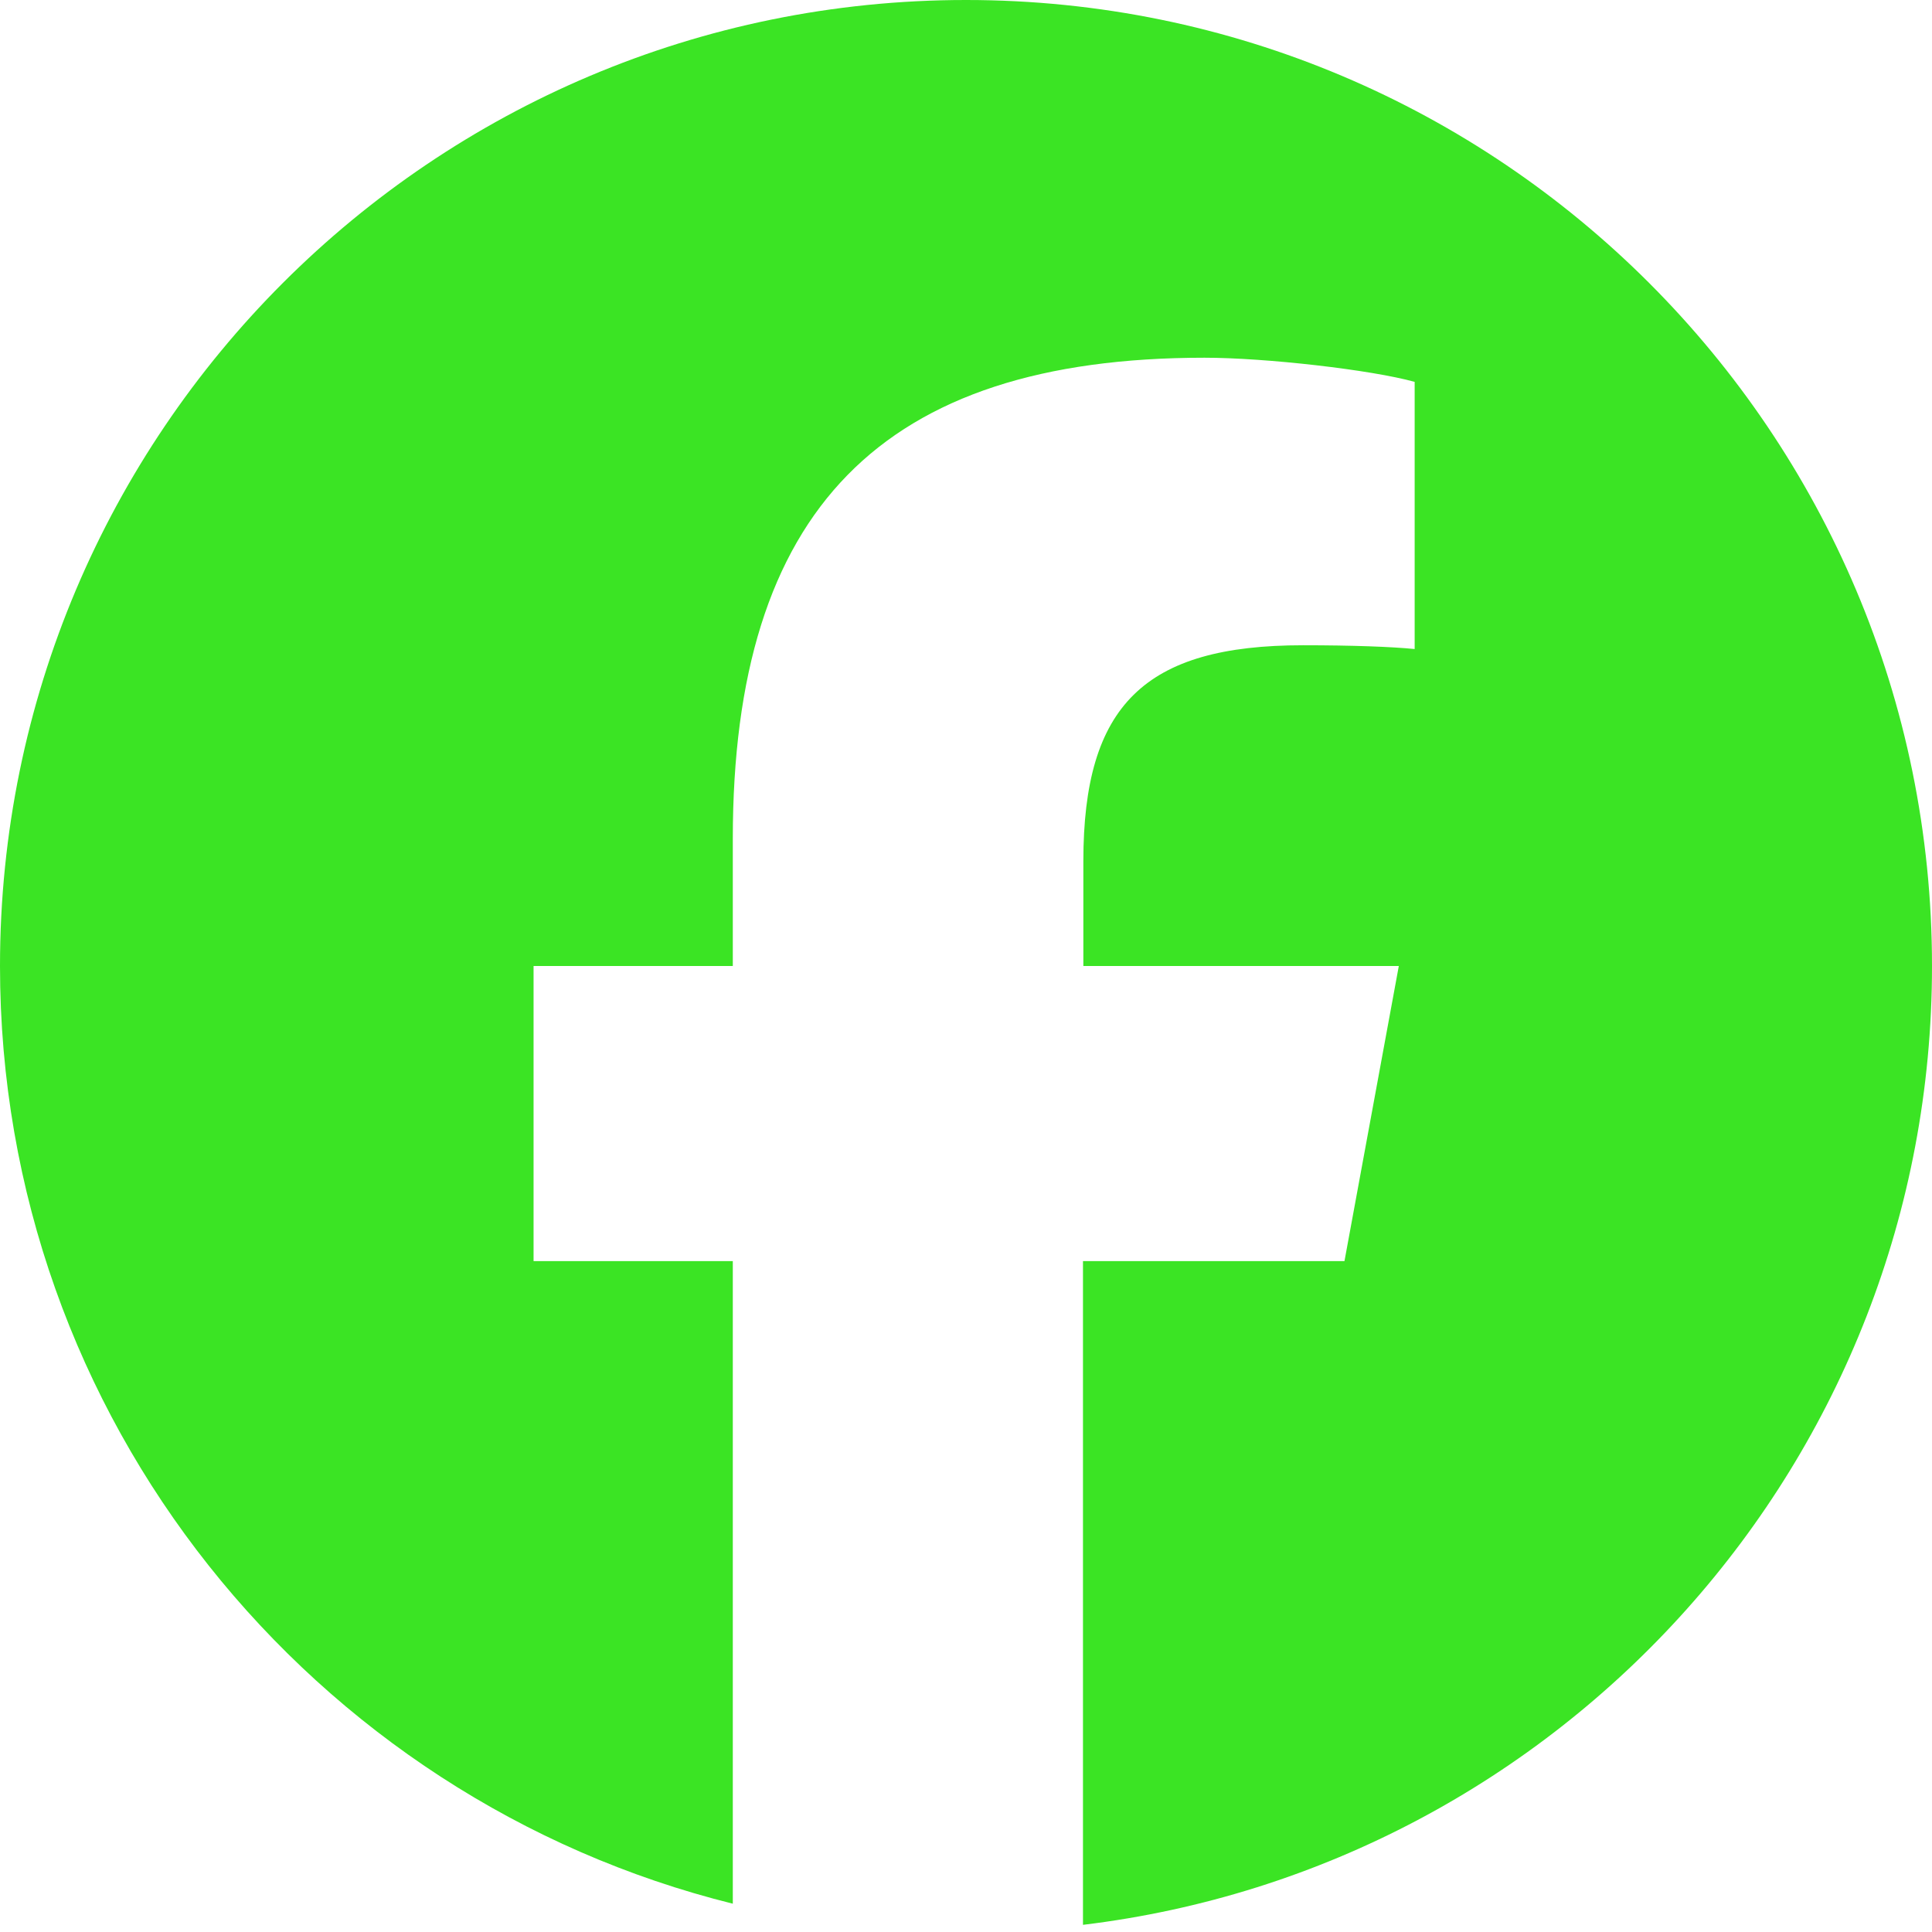
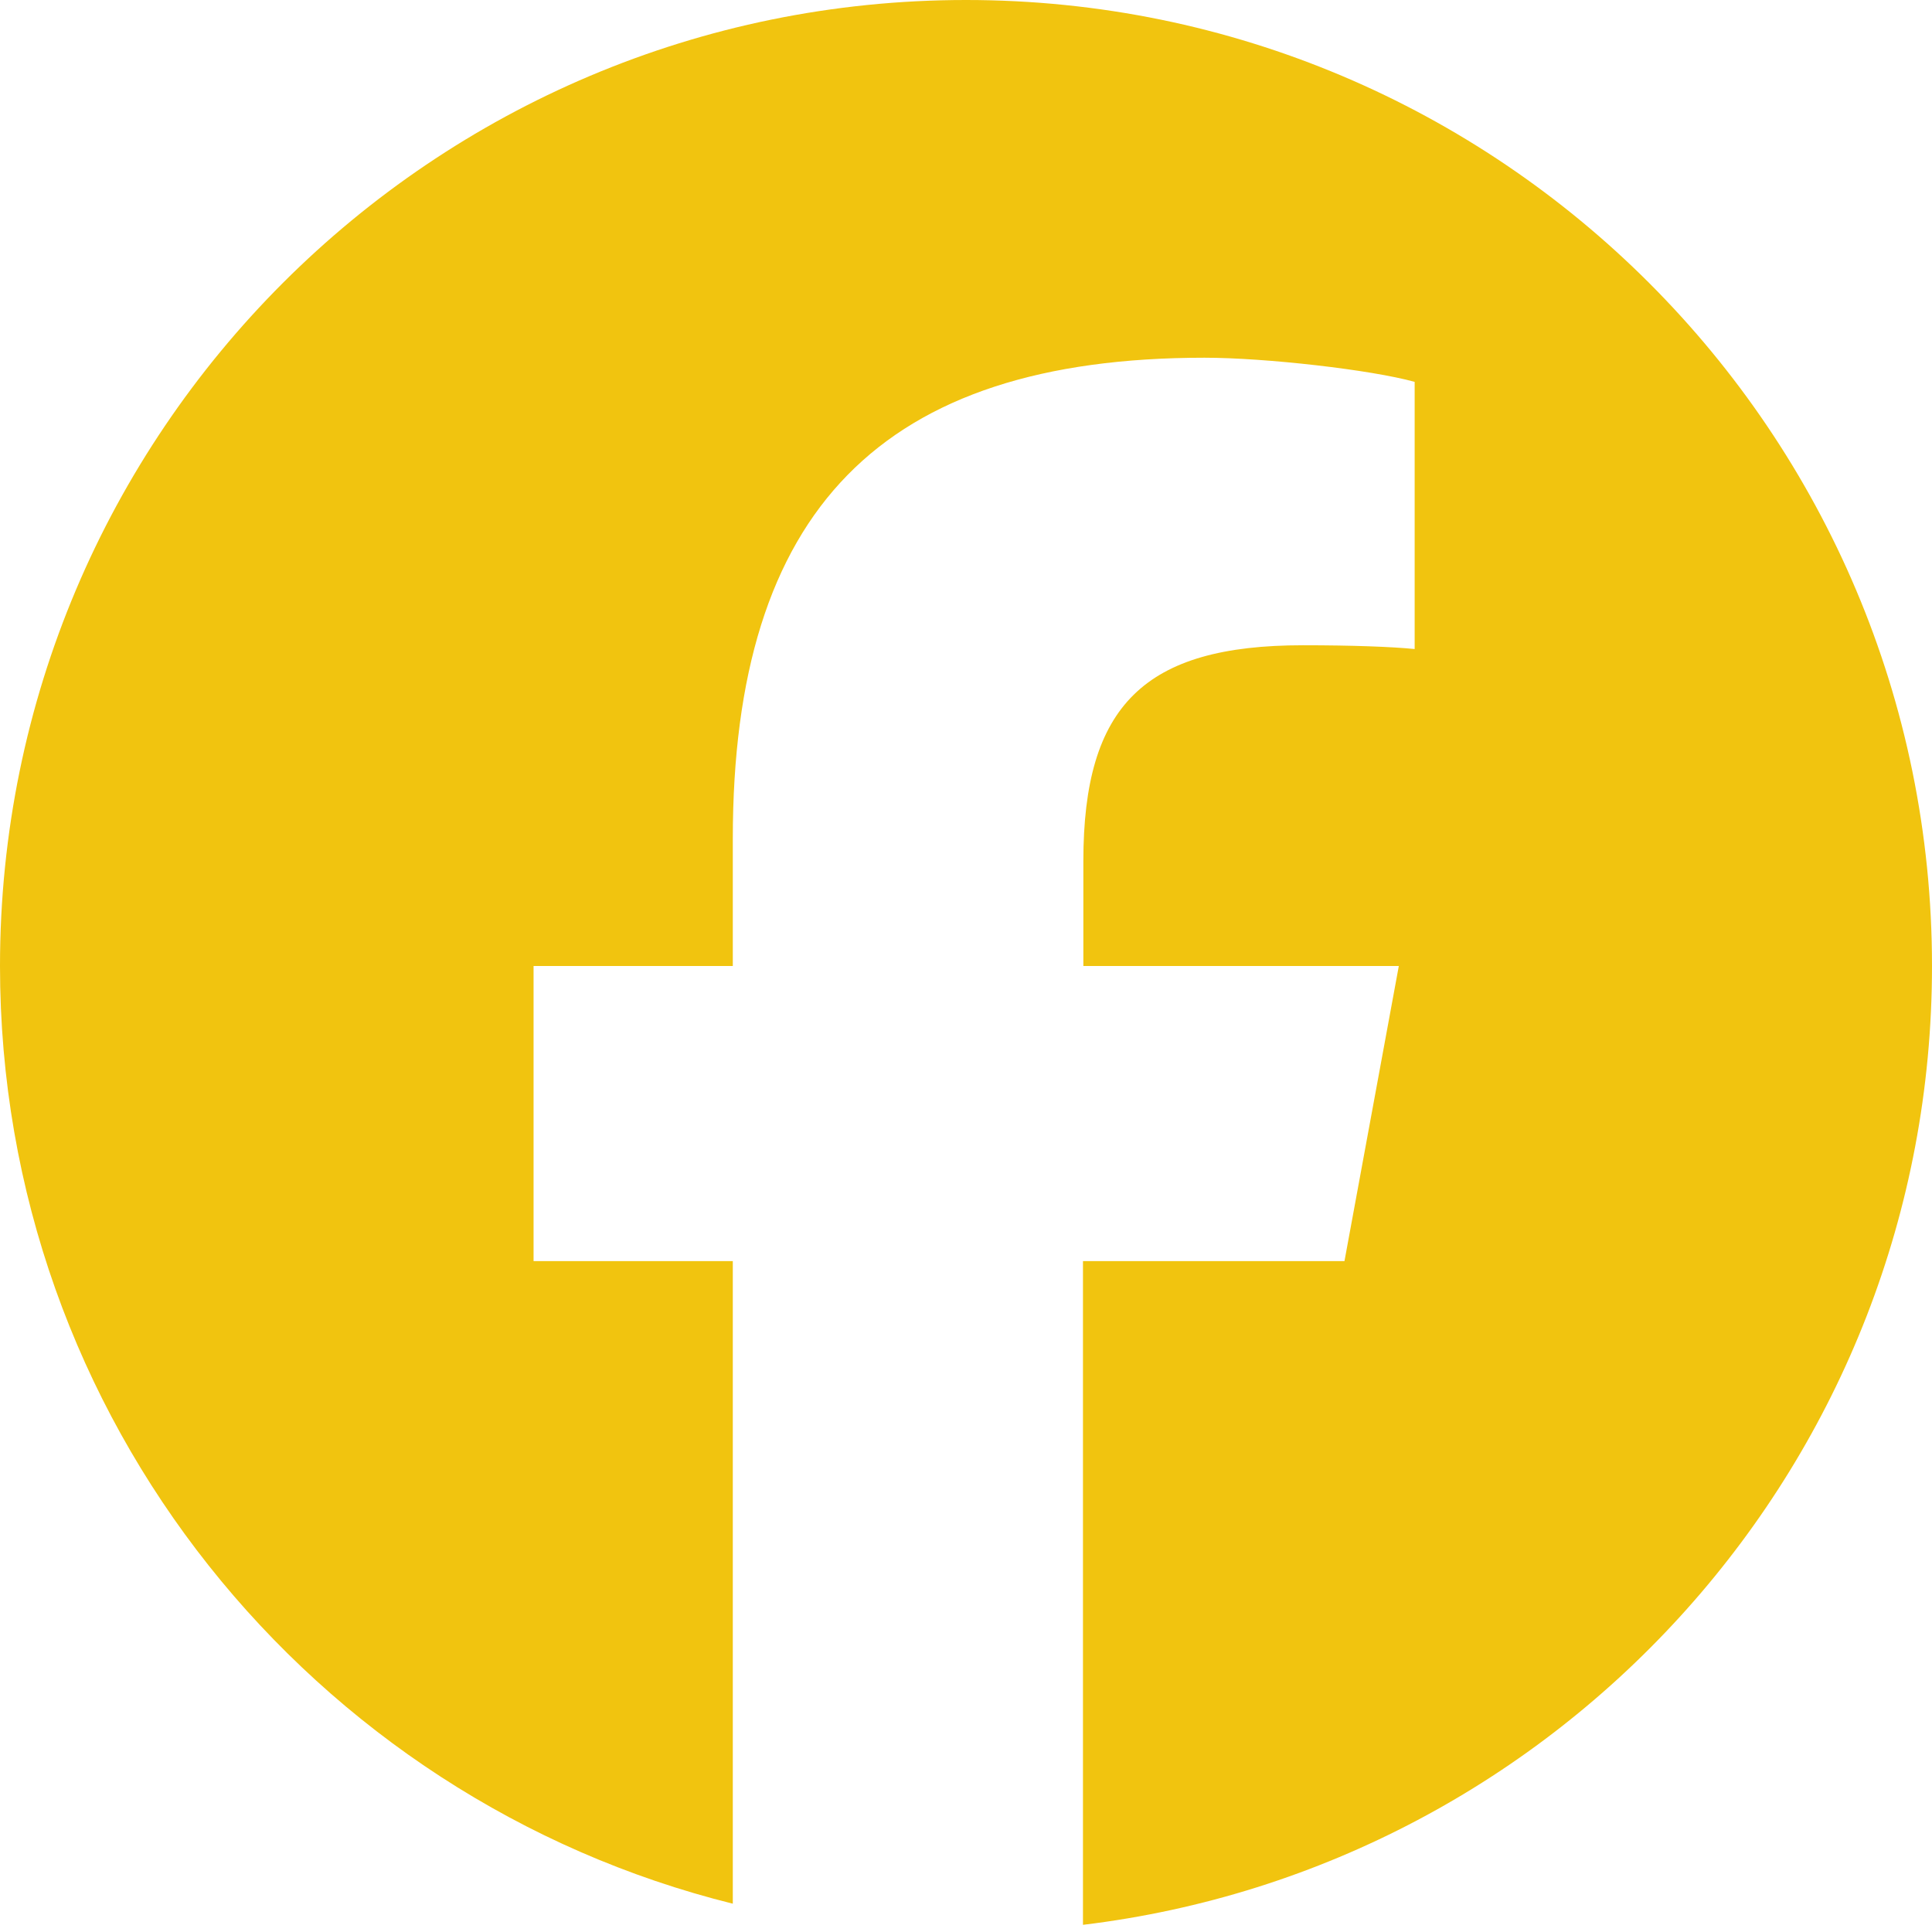
- <svg xmlns="http://www.w3.org/2000/svg" viewBox="0 0 512 512" fill="rgb(59, 228, 36)">
+ <svg xmlns="http://www.w3.org/2000/svg" viewBox="0 0 512 512" fill="#f1c40f">
  <path d="M512 256C512 114.6 397.4 0 256 0S0 114.6 0 256C0 376 82.7 476.8 194.2 504.5V334.2H141.4V256h52.8V222.3c0-87.1 39.4-127.5 125-127.5c16.2 0 44.2 3.2 55.7 6.4V172c-6-.6-16.5-1-29.6-1c-42 0-58.2 15.9-58.2 57.2V256h83.6l-14.4 78.2H287V510.1C413.8 494.8 512 386.9 512 256h0z" />
</svg>
